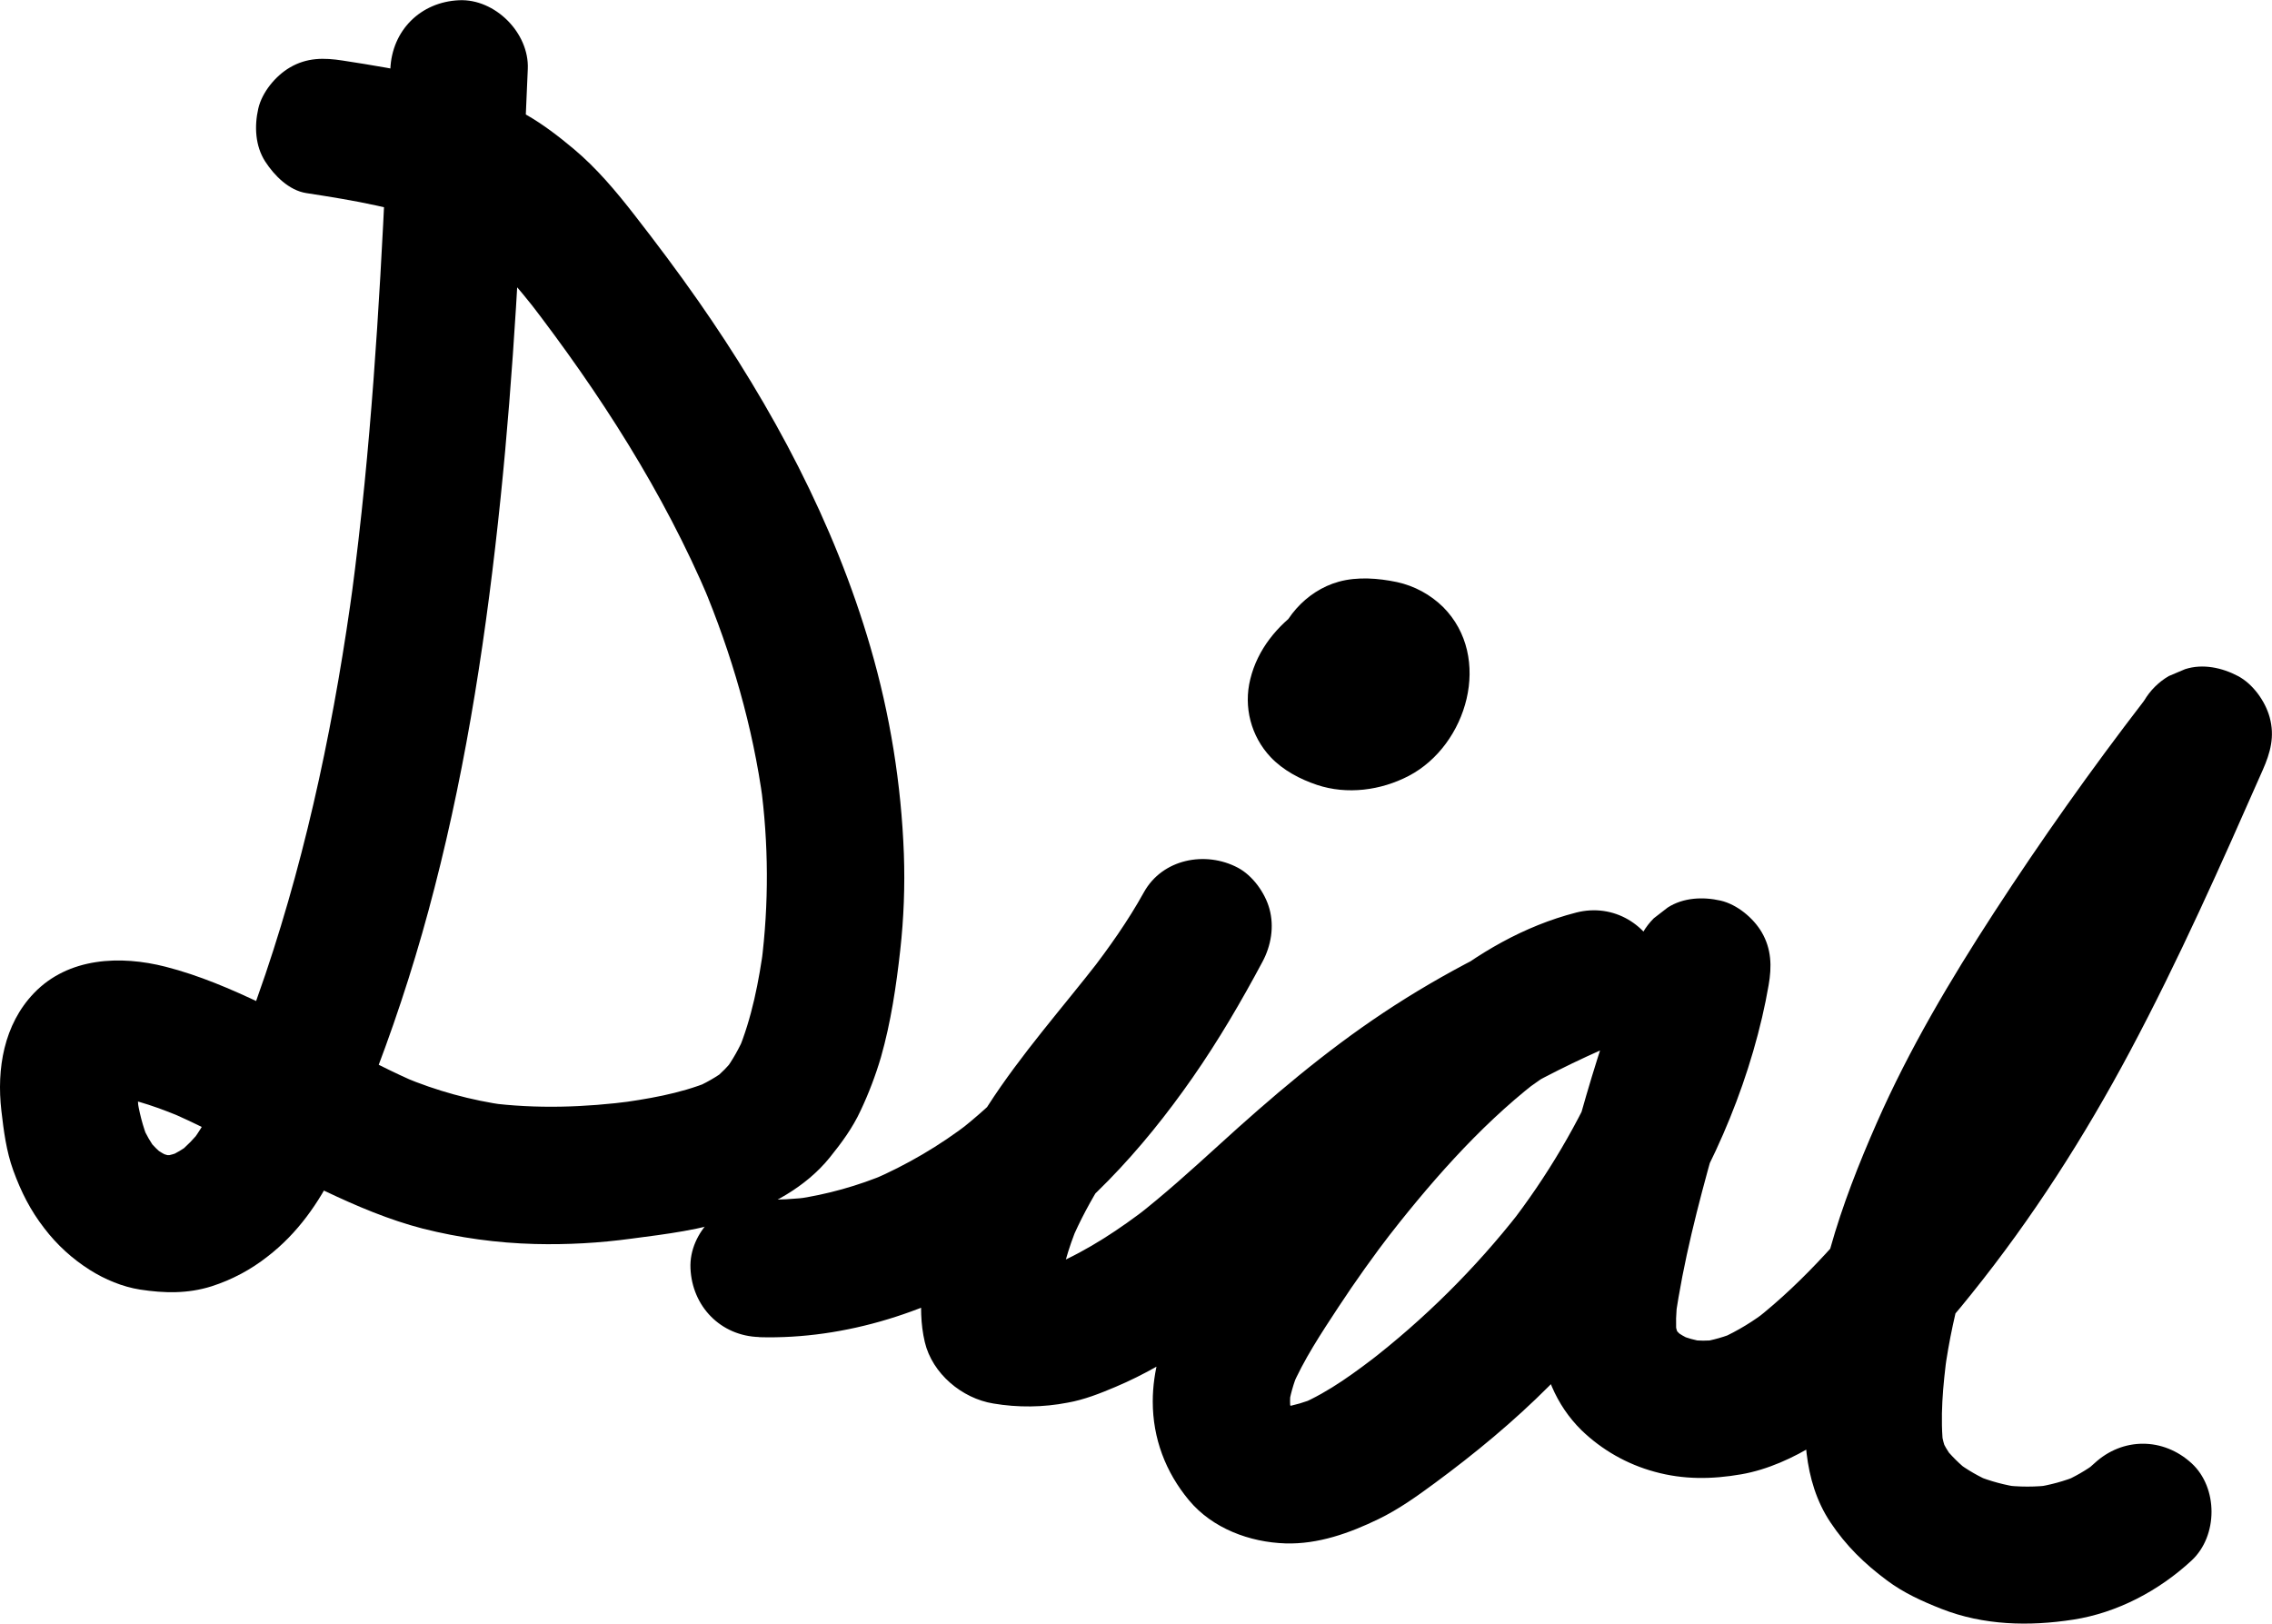
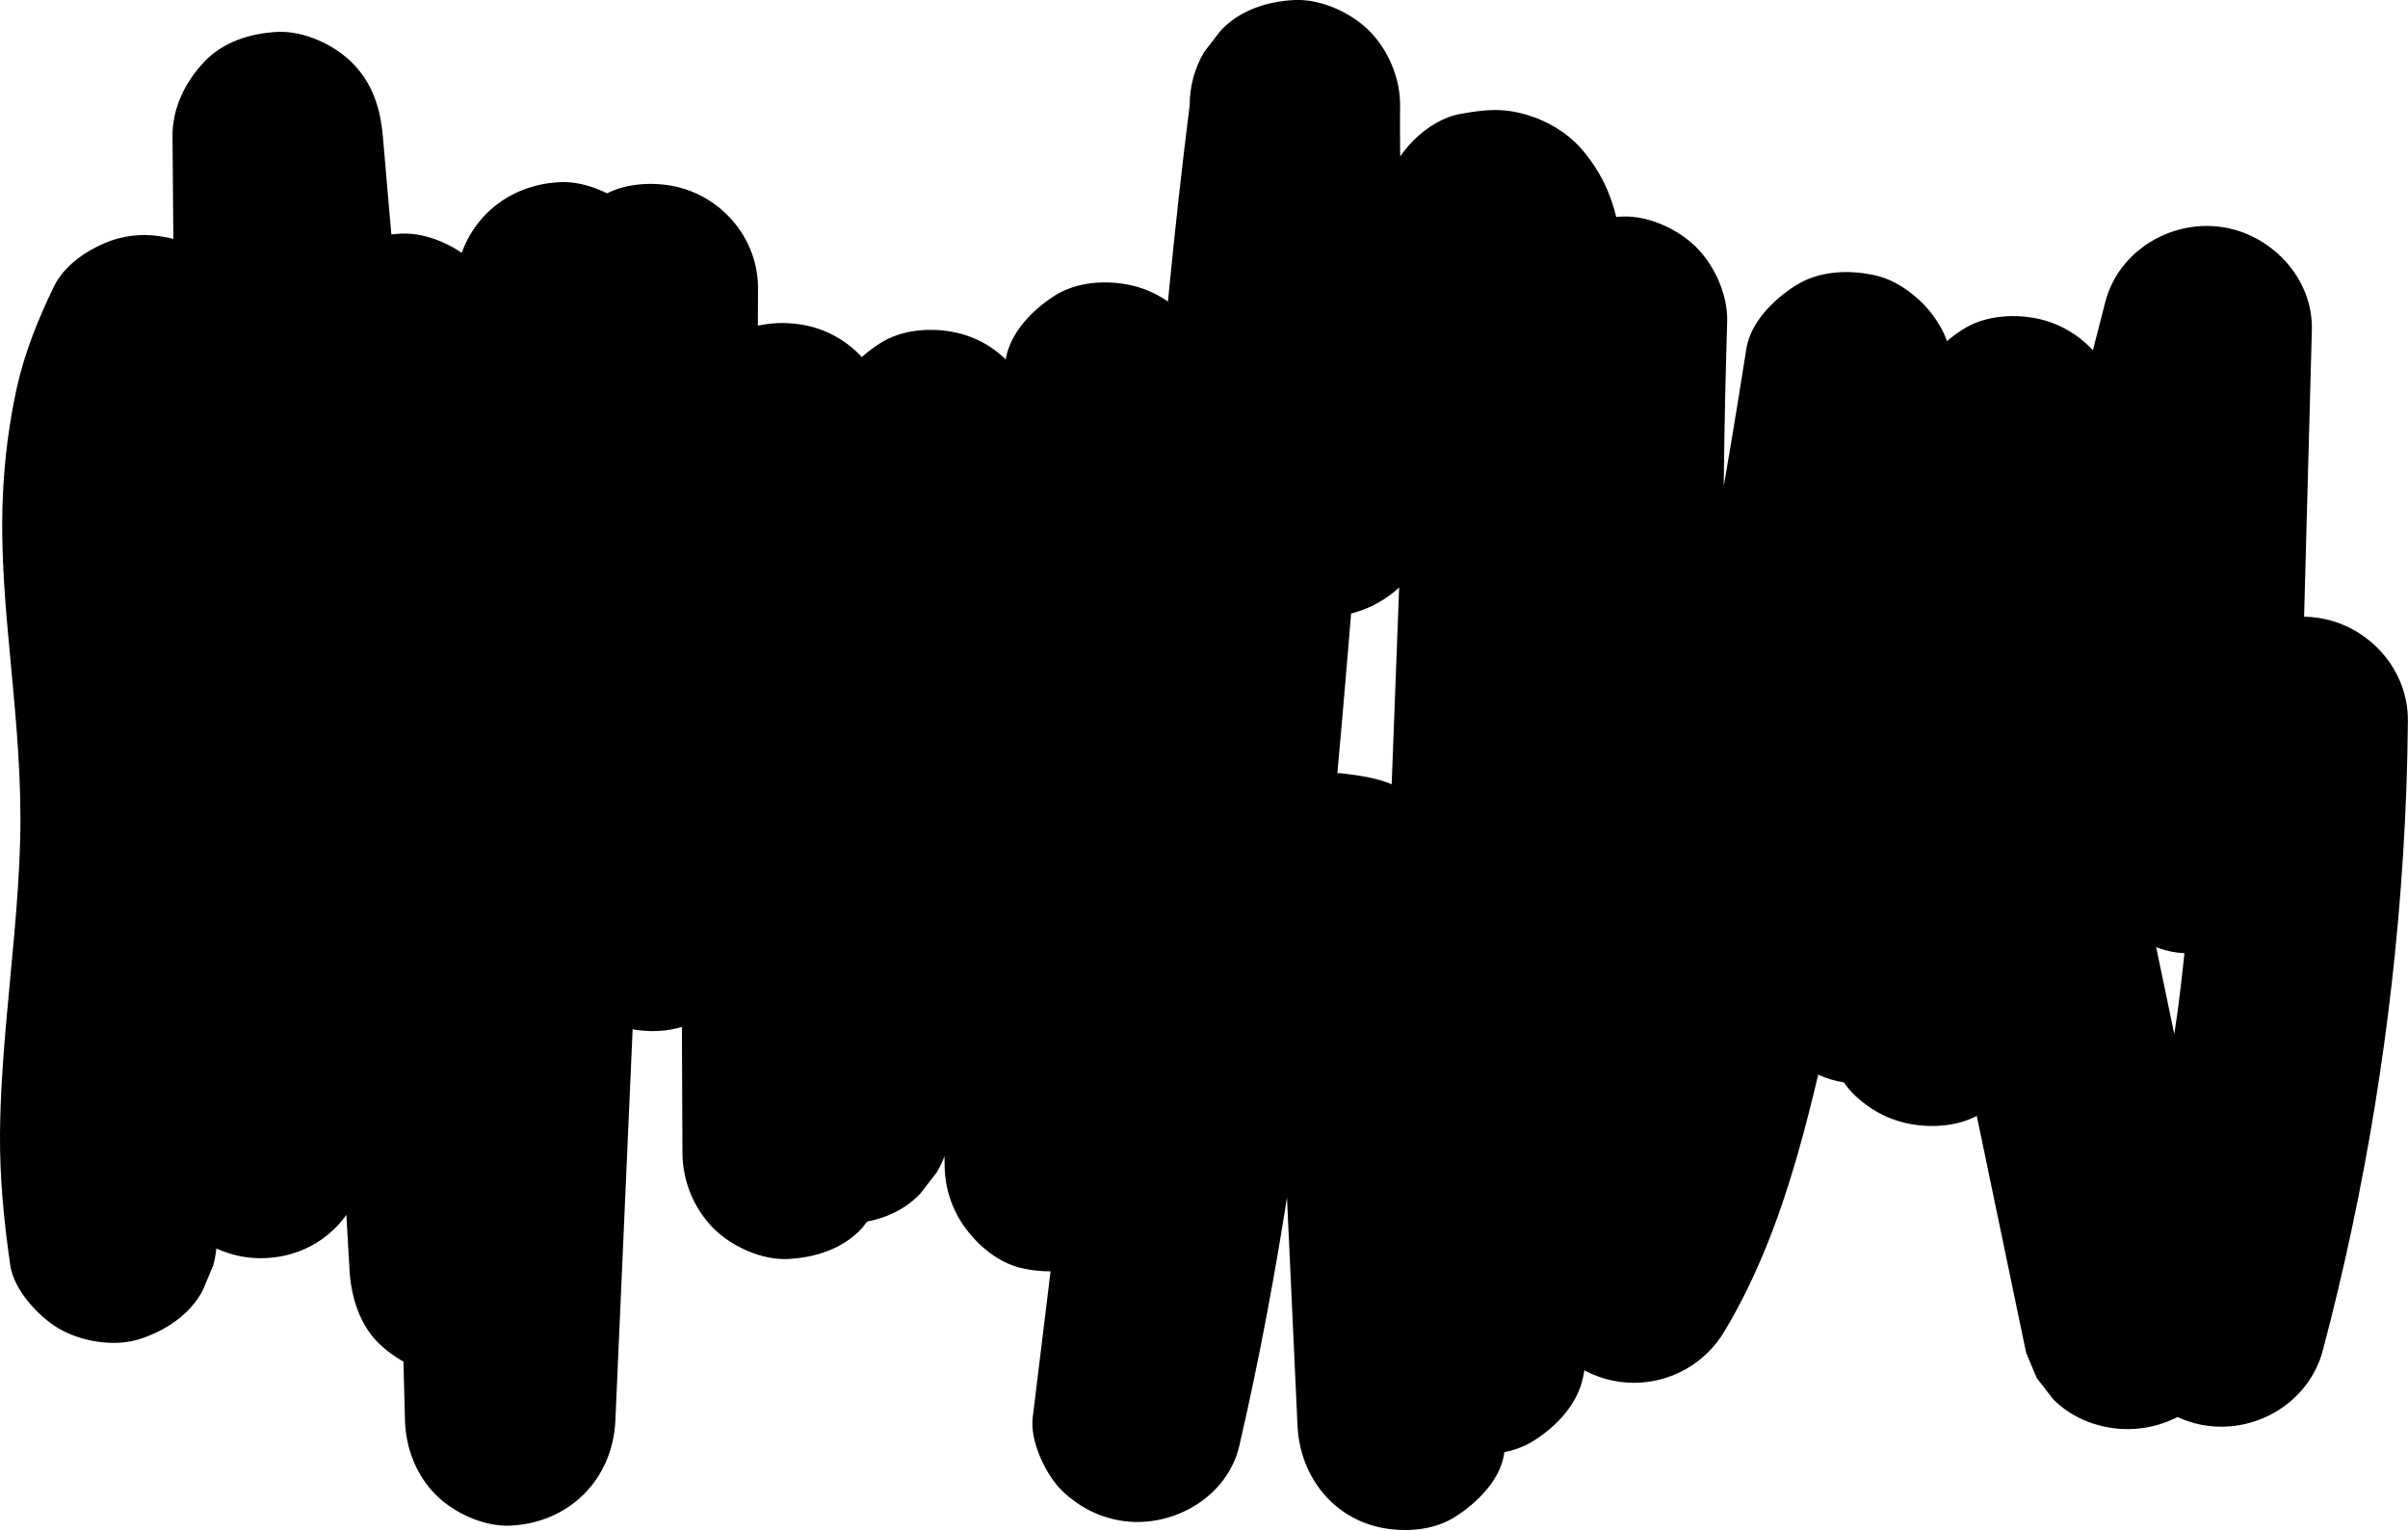
- <svg xmlns="http://www.w3.org/2000/svg" viewBox="0 0 1388.62 992.33">
+ <svg xmlns="http://www.w3.org/2000/svg" viewBox="0 0 1236 785.14">
  <g id="Layer_2" data-name="Layer 2">
    <g id="Layer_1-2" data-name="Layer 1">
-       <path d="M238.55,42c-3.62,84.51-7.38,169.08-15.72,253.28q-3.5,35.36-8.18,70.59l1.5-11.17c-11,81.57-27.55,162.61-53.9,240.69q-11.14,33-24.65,65.18l4.23-10c-7,16.59-14.16,33.3-25,47.8l6.57-8.5a89.25,89.25,0,0,1-14.85,15.23l8.5-6.57a73.62,73.62,0,0,1-14.94,8.9l10-4.23a60.79,60.79,0,0,1-13.49,3.86l11.17-1.5a52.84,52.84,0,0,1-12.33.19l11.17,1.5a54.47,54.47,0,0,1-12.83-3.38l10,4.23A63,63,0,0,1,93,700.66l8.5,6.57a70.74,70.74,0,0,1-11.71-11.61l6.57,8.5A80.38,80.38,0,0,1,86.44,687l4.23,10a112.22,112.22,0,0,1-7-26.79l1.5,11.17c-1.09-8.49-1.72-17.09-.76-25.62L82.9,667a46.22,46.22,0,0,1,3-11.35l-4.23,10a33.42,33.42,0,0,1,3.65-6.12L78.7,668A31.16,31.16,0,0,1,82.84,664l-8.5,6.57a32,32,0,0,1,4.92-2.91l-10,4.23a35.68,35.68,0,0,1,8.26-2.27l-11.17,1.5a55.91,55.91,0,0,1,13.41.2l-11.17-1.5c15,2.21,29.71,7.71,43.69,13.53l-10-4.23c33.27,14.07,63.89,33.45,96.47,48.93,19.18,9.11,39,17.52,59.6,22.86a313.93,313.93,0,0,0,68.57,9.42A368.09,368.09,0,0,0,386,757.05c21.12-2.76,42.78-5.37,63-12.39,21.73-7.55,43.41-18.94,58.11-37.16,7.32-9.06,14-18.14,18.89-28.72a226.08,226.08,0,0,0,12.44-32.68c6.06-21.3,9.33-43.41,11.78-65.37A402.1,402.1,0,0,0,552.44,522,520.92,520.92,0,0,0,532,395.55c-22.08-76-60.07-147-105.24-211.65-12.52-17.93-25.66-35.41-39.09-52.66-11.19-14.37-23-28.45-37-40.19-9.19-7.71-18.85-15.13-29.3-21.08s-21.57-10.6-32.73-14.86c-16.88-6.44-34.57-10.48-52.31-13.69-8.91-1.61-17.86-3-26.81-4.4-11.56-1.79-21.87-1.9-32.36,4.23-8.71,5.1-17,15.09-19.3,25.1-2.45,10.75-1.92,22.82,4.23,32.36,5.53,8.58,14.55,17.67,25.1,19.3,28.94,4.48,58.16,9.21,85.33,20.59l-10-4.23a153.17,153.17,0,0,1,32,18.38l-8.5-6.57c16.75,13,30.42,29.14,43.33,45.81l-6.57-8.5c43.67,56.63,82.74,117.3,110.69,183.31l-4.23-10c17.94,42.71,30.9,87.37,37.12,133.32l-1.5-11.17a422.2,422.2,0,0,1,.48,110l1.5-11.17c-3,22-7.29,44.4-15.86,65l4.23-10a108,108,0,0,1-12.48,22l6.57-8.5a81.18,81.18,0,0,1-13.31,13.61l8.5-6.57a94.32,94.32,0,0,1-20.89,12l10-4.23c-18.36,7.49-38.21,10.7-57.76,13.37l11.17-1.5c-29.39,3.88-59.14,4.9-88.59,1.08l11.17,1.5a252.18,252.18,0,0,1-63.11-17.33l10,4.23c-33.27-14.09-63.9-33.48-96.5-49-18.88-9-38.43-17.36-58.73-22.56-27.61-7.08-59.5-5.78-80.51,16.13C2.34,626.2-2.12,653.29.84,678.83c1.43,12.35,3,24.78,7.27,36.52,4.78,13.15,10.48,24.43,19,35.41a106.43,106.43,0,0,0,27.79,25.42c9.14,5.79,20,10.33,30.69,12,14.86,2.27,29.15,2.61,43.74-2a109.14,109.14,0,0,0,34.36-18.33c18-13.89,31.28-32.62,41.06-53,9.56-19.94,17.81-40.62,25.69-61.27a1040.49,1040.49,0,0,0,35.14-111c20.13-78,32.1-158,40.36-238.08,8-77.54,12-155.42,15.38-233.27q.64-14.54,1.26-29.09c.94-22-20-43-42-42-23.56,1.06-41,18.45-42,42Z" />
-       <path d="M464,817.28c53.06,1.51,106.34-15.94,150.8-44.34,46.13-29.47,83-69.65,114.11-114.31,15.78-22.64,29.73-46.5,42.72-70.83,5.26-9.85,7.24-21.44,4.23-32.36-2.68-9.74-10.22-20.3-19.3-25.1-19.74-10.43-46.09-5.46-57.46,15.07-9.7,17.51-21.26,33.82-33.48,49.65l6.57-8.5c-23,29.6-48.09,57.77-68.42,89.32a314.45,314.45,0,0,0-27,53.17c-7.47,18.5-11.38,37.71-13.23,57.55-1,11.19-.91,22.7,1.69,33.68,4.56,19.26,22.67,34.42,41.87,37.54a127.31,127.31,0,0,0,45.44-.52c10.21-1.82,19.72-5.6,29.22-9.62,35.17-14.84,65.68-38.35,94.39-63.18s55.78-51.56,85.85-74.86l-8.5,6.57a611,611,0,0,1,134-78.31l-10,4.23q4.07-1.72,8.17-3.38c10.55-4.3,19.12-9.08,25.1-19.3,5.27-9,7.5-22.27,4.23-32.36-7.11-22-28.86-35.2-51.66-29.33-63.88,16.43-113.16,66.34-154.63,115a844.11,844.11,0,0,0-62.16,82.44c-20,30.32-42,63.71-42,101.39,0,22.55,7.82,43.16,22.14,60.37s37.13,25.67,58.93,26.36c20,.63,39.34-6.32,57-14.9,12.22-5.93,23.3-13.84,34.2-21.87,24.68-18.19,48.33-37.73,70-59.45a561.76,561.76,0,0,0,58.48-69.62c33.25-46.42,58.65-99.93,71.66-155.62q2.29-9.81,4-19.74c2-11.36,1.78-22.09-4.23-32.36-5.1-8.71-15.09-17-25.1-19.3-10.75-2.45-22.82-1.92-32.36,4.23l-8.5,6.57a42,42,0,0,0-10.8,18.53,1093.19,1093.19,0,0,0-53.12,182.18c-3.55,17.85-7.85,36.48-6,54.74,2.2,21.82,9.88,41.8,25.74,57.44a103.28,103.28,0,0,0,44.65,25.37c17.7,4.9,35.09,4.68,53,1.57,16.06-2.79,32-10.06,45.73-18.65,14.19-8.86,27.32-19.74,39.51-31.17A587.07,587.07,0,0,0,1205,790.77c37.17-46.19,69-96,96.85-148.24,29.82-55.92,55.53-113.89,81.09-171.85,4.72-10.69,7.47-20.62,4.23-32.36-2.68-9.74-10.22-20.3-19.3-25.1-9.75-5.15-21.56-7.73-32.36-4.23l-10,4.23a42.21,42.21,0,0,0-15.07,15.07q-48.46,62.93-91.79,129.59c-26.7,41.11-51.83,83.47-71.59,128.4-11,25-21,50.36-28.38,76.66a437.05,437.05,0,0,0-14.31,80.27c-2.55,29.57-2.77,61.5,14.34,87.2,9.62,14.45,20.79,25.25,34.56,35.53,10.21,7.62,21.44,12.71,33.28,17.38,25.72,10.13,53.61,10.78,80.57,6.6s52.4-17.67,72.37-36.16c16.16-15,16.28-44.46,0-59.4-17.3-15.88-42.16-16-59.4,0-2.31,2.14-4.71,4.17-7.2,6.1l8.5-6.57a101.92,101.92,0,0,1-20.83,12l10-4.23a112.22,112.22,0,0,1-27.14,7.43l11.17-1.5a118.45,118.45,0,0,1-30.95,0l11.17,1.5a114.19,114.19,0,0,1-27.2-7.33l10,4.23a103.62,103.62,0,0,1-22-12.64l8.5,6.57a95.7,95.7,0,0,1-16.59-16.43l6.57,8.5a69,69,0,0,1-8.37-14.17l4.23,10a60.51,60.51,0,0,1-3.55-13.44l1.5,11.17c-2.36-19-.34-39,2.12-58l-1.5,11.17c5.21-38.7,16.66-76.15,31.77-112.09l-4.23,10c31.45-74.18,76.91-142.3,123.55-207.66q21.12-29.6,43.32-58.41l-72.53-42.4c-36,81.56-72.31,163.5-119.94,239.08-13.43,21.3-27.76,42-43.14,62l6.57-8.5c-24,31-50.5,61.86-81.43,86.13l8.5-6.57a141.22,141.22,0,0,1-29.28,17.82l10-4.23a91.52,91.52,0,0,1-22.52,6.46l11.17-1.5a75.05,75.05,0,0,1-18.79-.07l11.17,1.5a73.84,73.84,0,0,1-18-5l10,4.23a64.64,64.64,0,0,1-12.43-7.24l8.5,6.57a54.71,54.71,0,0,1-9.13-9l6.57,8.5a49.38,49.38,0,0,1-5.85-10l4.23,10a54.55,54.55,0,0,1-3.33-12.93l1.5,11.17a91.62,91.62,0,0,1,.57-21.65l-1.5,11.17c4.95-34.78,13.92-69.43,23.39-103.21q14.36-51.24,33.68-100.89l-81-22.33A384.93,384.93,0,0,1,975.85,661l4.23-10a445.52,445.52,0,0,1-58,98.39l6.57-8.5A523.64,523.64,0,0,1,835.84,833l8.5-6.57c-15.64,12.05-31.7,24.16-49.94,32l10-4.23a89.68,89.68,0,0,1-20.62,6l11.17-1.5a56.23,56.23,0,0,1-14.38.13l11.17,1.5a45.21,45.21,0,0,1-9.5-2.56l10,4.23a43.06,43.06,0,0,1-8.78-5.13l8.5,6.57a43.19,43.19,0,0,1-6-6l6.57,8.5a47,47,0,0,1-5.73-9.65l4.23,10a56.43,56.43,0,0,1-3.66-13.8l1.5,11.17a64.57,64.57,0,0,1,0-14.4l-1.5,11.17a89,89,0,0,1,6.12-21.85l-4.23,10c7.51-17.53,18.3-33.76,28.74-49.65s21.67-31.63,33.37-46.83l-6.57,8.5c27.74-35.86,58.33-71.41,94.23-99.38l-8.5,6.57A204,204,0,0,1,974,641.82l-10,4.23a157.51,157.51,0,0,1,21.67-7.32l-22.33-81c-41.15,16.76-80.69,36.54-117.71,61.18-36.12,24-69,52.07-101,81.25-16.5,15-33.06,30-50.69,43.72l8.5-6.57c-18,13.88-37.13,26.63-58,35.7l10-4.23a114.23,114.23,0,0,1-27.75,8.06l11.17-1.5a77,77,0,0,1-17.79.21l11.17,1.5a44,44,0,0,1-7.86-1.66l10,4.23a16.25,16.25,0,0,1-3.75-2.17l8.5,6.57-1-1.05,6.57,8.5a9.37,9.37,0,0,1-1.5-2.79l4.23,10a15.62,15.62,0,0,1-.7-3.15l1.5,11.17a117.46,117.46,0,0,1,.85-25.14l-1.5,11.17A176.42,176.42,0,0,1,658.74,749l-4.23,10c11-26,26.78-49.48,44-71.77l-6.57,8.5c27.37-35.31,58-68.71,79.73-108l-72.53-42.4c-16.78,31.42-35.2,62-57,90.25l6.57-8.5c-18.82,24.26-40,46.65-64.36,65.46l8.5-6.57a279.83,279.83,0,0,1-60.11,35.32l10-4.23a231.11,231.11,0,0,1-57,15.91l11.17-1.5a205.52,205.52,0,0,1-32.9,1.73c-22-.63-43,19.77-42,42,1,23.29,18.45,41.33,42,42Z" />
-       <path d="M839.45,359.62c-14.66-1.1-31.49,3.75-43.55,12.1-15.16,10.49-27.29,25.14-31.74,43.38a51.35,51.35,0,0,0,12.4,47.62c7.62,8.06,17.95,13.51,28.35,17,18.41,6.14,39.07,3.38,56.05-5.47C896.87,455.51,912.46,401.57,882,371a57.9,57.9,0,0,0-28.17-15.23c-11.41-2.39-24.18-3.4-35.58-.24-20.13,5.57-36,23.68-39.38,44.21C777,411,775.5,422,779.16,433.2c7.74,23.65,29.85,37.06,54.46,31.8,17.42-3.72,30.13-20,34.31-36.55,3.57-14.17,1.37-30.83-6.67-43.16-6-9.13-14.41-16.36-25.1-19.3-10.05-2.77-23.44-1.52-32.36,4.23s-16.86,14.39-19.3,25.1-2,22.87,4.23,32.36a13.14,13.14,0,0,1,1.42,2.45l-4.23-10a20.4,20.4,0,0,1,1.12,4.09L785.53,413a21.18,21.18,0,0,1-.1,4.25l1.5-11.17a14.12,14.12,0,0,1-.75,2.73l4.23-10a13.14,13.14,0,0,1-1.3,2.52l6.57-8.5-.84,1.06,8.5-6.57-1.1.73,10-4.23-1,.17h22.33l-.87-.2,10,4.23-.76-.52,8.5,6.57-.64-.78,6.57,8.5-.52-1,4.23,10a10.11,10.11,0,0,1-.68-2.28l1.5,11.17a32.4,32.4,0,0,1,.25-7.51l-1.5,11.17a35.17,35.17,0,0,1,2.19-8.74l-4.23,10a23.42,23.42,0,0,1,1.81-3.14l-6.57,8.5a17.28,17.28,0,0,1,2.5-2.51l-8.5,6.57A11.33,11.33,0,0,1,849,432.9l-10,4.23a12.65,12.65,0,0,1,3.28-.93l-11.17,1.5a44.7,44.7,0,0,1,10,.35L830,436.55a36.6,36.6,0,0,1,6.07,1.45l-10-4.23a21.37,21.37,0,0,1,4,2.2l-8.5-6.57a12.06,12.06,0,0,1,2.07,2.07L817,423a19,19,0,0,1,2,3.64l-4.23-10a25.49,25.49,0,0,1,.95,4.12l-1.5-11.17a30.25,30.25,0,0,1-.1,5.7l1.5-11.17a35.64,35.64,0,0,1-1.89,7L818,401a36.51,36.51,0,0,1-4.4,7.51l6.57-8.5a38,38,0,0,1-5.15,5.12l8.5-6.57a35.63,35.63,0,0,1-6.22,3.73l10-4.23a35.65,35.65,0,0,1-7.32,2.1l11.17-1.5a36.53,36.53,0,0,1-9.13,0l11.17,1.5a37.74,37.74,0,0,1-7.34-2l10,4.23a33.92,33.92,0,0,1-6.44-3.74l8.5,6.57a12.88,12.88,0,0,1-2-1.89l6.57,8.5a7.82,7.82,0,0,1-1.34-2.31l4.23,10-.35-1.45,1.5,11.17a9.9,9.9,0,0,1,.09-3l-1.5,11.17a31,31,0,0,1,1.28-4.26l-4.23,10a36.55,36.55,0,0,1,4.16-7.23l-6.57,8.5a40.07,40.07,0,0,1,5.88-5.94l-8.5,6.57a40,40,0,0,1,8.44-4.92l-10,4.23a39,39,0,0,1,8.07-2.16l-11.17,1.5a37.2,37.2,0,0,1,7-.13c10.25.77,22.63-5.23,29.7-12.3,7.28-7.28,12.77-19.24,12.3-29.7-.49-10.86-4.05-22.13-12.3-29.7-8.56-7.85-18.08-11.43-29.7-12.3Z" />
+       <path d="M109.45,620.66q-.32-2.14-.6-4.29l1.93,14.36c-7-54.7,1.38-109.47,5.62-164a566.72,566.72,0,0,0,1.15-78.82c-1.52-24.76-4.41-49.4-6.37-74.12-2.2-27.71-3.25-55.63.45-83.25l-1.93,14.36a194.54,194.54,0,0,1,12.72-47.55L117,210.21q1.91-4.45,4-8.79l-98.7-12.9L69,514.17l13.24,92.25c1.71,11.92,14.53,26.84,24.82,32.27,10.91,5.76,22.15,8.06,34.43,6.41,27.08-3.64,45.68-25.91,46.82-53q8.61-203.62,8.78-407.48,0-57.11-.59-114.22h-108c7.72,90.29,15.7,180.77,31.95,270q6.64,36.46,15.45,72.47C142.39,439,169.5,455,195.2,451.52c11.33-1.52,23-6.18,31-14.85,10.12-11,14.62-23.23,15.82-38.18l18-224.6H152l21.37,372.53,6.05,105.47c.79,13.7,5.32,28.55,15.82,38.18,8.92,8.19,19,13.23,31,14.85,11.51,1.55,24.38.08,34.43-6.41,11.48-7.4,21.79-18.52,24.82-32.27,20.21-91.88,23.12-186.15,25.19-279.83h-108Q203.1,519.6,206,652.76q.83,38,1.87,76.09c.38,14.08,5.76,28.13,15.82,38.18,9.37,9.37,24.73,16.42,38.18,15.82,30.33-1.36,52.66-23.73,54-54l10-226.71,10-226.71,5.66-127.94h-108l4.12,229.34,1.17,65.2a54.12,54.12,0,0,0,46.82,53c11.51,1.55,24.38.08,34.43-6.41,11-7.06,22.88-18.74,24.82-32.27l32.83-228.86,9.36-65.23L281.05,147.94l-.83,254.26L280,475a54.36,54.36,0,0,0,26.75,46.63c15.83,9.27,38.8,10.61,54.51,0,13.64-9.22,22.5-18.28,32.1-31.41,6.77-9.26,10.9-20,15.11-30.64,5.8-14.56,8.53-30.19,11.69-45.47C428,376,435.42,337.7,442.6,299.4q6.15-32.83,12.18-65.68L348.71,219.36l1.23,290.73.35,81.94a55.8,55.8,0,0,0,15.82,38.18c9.37,9.37,24.73,16.42,38.18,15.82,14-.63,28.45-5.21,38.18-15.82l8.44-10.93A53.75,53.75,0,0,0,458.28,592L493.63,318.8,503.69,241h-108q-.1,129.87-9.37,259.51-2.65,36.85-6,73.64c-1.2,13,6.89,29.25,15.82,38.18,9.37,9.37,24.73,16.42,38.18,15.82,14-.63,28.45-5.21,38.18-15.82l8.44-10.93a53.75,53.75,0,0,0,7.37-27.25q10.26-108.69,24.78-216.91l-1.93,14.36q9.06-67.35,19.76-134.46L424.82,222.83l9.72,233.72,2.74,66c1.12,27,19.69,49.39,46.82,53,11.51,1.55,24.38.08,34.43-6.41,12.41-8,19.66-18.45,24.82-32.27,30.24-81,48.64-165.79,64.14-250.71,4.46-24.41,8.68-48.86,12.91-73.31L514.34,198.51,500.11,354.86c-4.71,51.73-10.05,103.46-13.23,155.31-1.81,29.46-2.73,59-2,88.5a54.6,54.6,0,0,0,11.59,32.72c6.89,8.92,16.74,16.78,28.05,19.35a64.34,64.34,0,0,0,28.71,0c13.9-3.17,24.48-13.63,32.27-24.82a590.94,590.94,0,0,0,89.4-201.25L568.78,410.32,538.6,657.62l-8.53,69.87c-1.49,12.24,7,30.1,15.82,38.18s19,13.23,31,14.85c25.45,3.42,53.15-12.37,59.25-38.68,20.89-90.15,33.61-182,43.37-274,9.35-88.16,15.6-176.6,23.47-264.9,4.43-49.72,9.39-99.39,15.66-148.91h-108c-.61,74.66,6,149.09,18.24,222.72,3,18,21,33.12,37.72,37.72,18.89,5.2,38.55-.49,52.54-13.89a333.7,333.7,0,0,0,61.63-80.39c16.16-29.65,28.6-62,35.05-95.23l-37.72,37.72,1.24-.22L765,164.39a8.55,8.55,0,0,1,2.3,0l-14.36-1.93a8,8,0,0,1,2.08.62l-12.9-5.44A9.08,9.08,0,0,1,744,158.8L733,150.36a18,18,0,0,1,2.38,2.52L727,141.95a27.32,27.32,0,0,1,2.43,4.52L724,133.57a41.57,41.57,0,0,1,2.09,8.15l-1.93-14.36c.82,6.71.11,13.58-.15,20.31l-.94,24.67-1.87,49.34-3.75,98.67-7.5,197.35-4.26,112.13c-.49,12.93,6.24,29.4,15.82,38.18,8.92,8.19,19,13.23,31,14.85,11.51,1.55,24.38.08,34.43-6.41,11.23-7.24,22.31-18.61,24.82-32.27l41-223.7L746.71,406.12q-5.2,64.93-13.85,129.52l1.93-14.36Q724.18,600.07,708.45,678l104.14,28.71,42-268.45,11.79-75.43L760.27,348.51,775.1,596.34c.64,10.75,1.13,21.52,2.47,32.21,1.17,9.38,2.17,19,4.52,28.15s6.29,17.58,10,26.1a54,54,0,0,0,93.25,0c32.7-54.71,45.15-119,59-180.37q21.1-93.61,38.19-188.06,9.62-53.18,18-106.59L896.37,179.07c-7.17,48.84-12.62,97.88-15.26,147.18-2.46,45.92-4.57,92.61,2.36,138.22a132.87,132.87,0,0,0,7.43,28.89c3.37,8.55,6.81,17.35,11.53,25.29s10.64,15.22,16.59,22.22c10.89,12.82,29.56,17,45.36,14.85,16.58-2.23,30.86-11.09,39.45-25.78a634.57,634.57,0,0,0,53.46-118.56c14-41.82,22.35-84.85,27.46-128.61a564.15,564.15,0,0,0,3.76-67c-.08-26.95-20.49-49.5-46.82-53-11.51-1.55-24.38-.08-34.43,6.41-11.39,7.34-22,18.55-24.82,32.27-17.27,83.74-30.25,168.39-39.39,253.4q-3.72,34.62-6.48,69.33c-1,12.59,6.63,29.75,15.82,38.18,8.92,8.19,19,13.23,31,14.85,11.51,1.55,24.38.08,34.43-6.41,11.42-7.36,21.91-18.54,24.82-32.27q27-127.66,62.09-253.42H1000.58a515.51,515.51,0,0,1,15.54,73.42l-1.93-14.36a519,519,0,0,1,4.43,59.9,54.11,54.11,0,0,0,46.82,53c25.9,3.48,52.53-12.48,59.25-38.68l60.14-234.61-106.07-14.36-7.2,265.64c-.76,27.89,25.38,55.76,54,54,16.51-1,32.19-4.61,46.49-13.28,14.89-9,24.69-20.09,34.94-33.8,12.69-17,20.5-37.68,27.08-57.66L1128,370a1253.64,1253.64,0,0,1-11.11,155.63l1.93-14.36a1253.64,1253.64,0,0,1-30.6,153l106.07,14.36a346.75,346.75,0,0,0-9.51-87.43c-2-8.46-7.79-17.73-13.89-23.83-8.45-8.45-19.31-13.28-31-14.85-20.7-2.78-43.44,6.8-53.81,25.78l-40.58,74.29,98.7,12.9-32.38-155.09-16.31-78.09c-2.39-11.43-4.52-22.95-7.29-34.29-3.11-12.75-7.83-24.63-13.09-36.66a110.38,110.38,0,0,0-23-33.76,93.35,93.35,0,0,0-20-15.33c-7.59-4.23-16.49-8.15-25.21-9.65a54,54,0,0,0-52.54,13.89c-18.4,23.76-34.46,48.16-47.89,75.08s-24.69,54.53-36.22,82.12L976.36,488C971,424.66,959.07,361.95,938.8,301.63c-4.28-12.75-12.49-25.76-24.82-32.27s-27.88-10.15-41.61-5.44a156.74,156.74,0,0,0-55.56,32.69C803.76,308.3,792.66,323,783.9,338.14c-18.12,31.3-26.54,66.63-33.75,101.68l106.07,14.36,23.55-224.58,6.76-64.48h-108q-3.95,128.19-.1,256.46,1.1,36.39,2.84,72.75c1,21.84,12.74,40.72,33.19,49.35a51.56,51.56,0,0,0,28,3.69c10.78-1.45,23.86-6,31-14.85l12.72-15.69L794,478.63a469.49,469.49,0,0,1-4,68.49l1.93-14.36a470.39,470.39,0,0,1-13,63L885,610.11c-3.29-24.84-7.38-49.08-15.15-73a408,408,0,0,0-29.23-68.07c-9-16.57-28.07-26.75-46.63-26.75-18.14,0-38.17,10.08-46.63,26.75-39.52,77.86-67.25,161.58-79.43,248.11L774,731.54l-6-130.12-3-65.06c-1.12-24.05-1.32-48.26-5-72.09a65.14,65.14,0,0,0-2.59-11.17c-2.47-7.22-5.31-14.91-9.52-21.37-6.58-10.11-14.59-18.76-25-25-11.68-7.06-21.73-8.4-34.89-10a54,54,0,0,0-46.63,26.75L594.55,490.8l84.81-10.93a30.42,30.42,0,0,1-3.17-3.43l8.44,10.93a32.41,32.41,0,0,1-3-5.37l5.44,12.9a46.72,46.72,0,0,1-2.38-9.22L686.65,500c-2.39-18.17-1.12-37.21-1.34-55.5L684.55,383,683.05,261a54.09,54.09,0,0,0-46.82-53c-11.51-1.55-24.38-.08-34.43,6.41C590.57,221.65,579.47,233,577,246.69l-39.45,216L643.6,477l-.11-45.57c-.06-26.95-20.5-49.5-46.82-53-11.51-1.55-24.38-.08-34.43,6.41-12.41,8-19.66,18.45-24.82,32.27a1097.71,1097.71,0,0,0-39.81,131.32c-3.29,13.95-1.89,29.07,5.44,41.61,6.55,11.2,19.4,21.88,32.27,24.82,13.82,3.15,29.34,2.47,41.61-5.44,11.58-7.47,21.56-18.49,24.82-32.27a1097.71,1097.71,0,0,1,39.81-131.32L535.49,431.47,535.6,477c.06,26.95,20.5,49.5,46.82,53,11.51,1.55,24.38.08,34.43-6.41,11.23-7.24,22.32-18.61,24.82-32.27l39.45-216L575.05,261l1.72,139.85.85,69.37c.38,30.75,1,63.27,25.37,86,12.77,11.91,28.09,17.17,45.36,14.85,17.52-2.35,29.5-11.46,39.45-25.78L734.57,478l-46.63,26.75,1.32.16L674.9,503a23.51,23.51,0,0,1,3.64,1l-12.9-5.44a21.39,21.39,0,0,1,4.15,2.48l-10.93-8.44a26.88,26.88,0,0,1,3.4,3.57l-8.44-10.93a36.86,36.86,0,0,1,3.84,6.91l-5.44-12.9A65,65,0,0,1,656,494.41l-1.93-14.36c2.36,20,2.16,40.64,3.1,60.8l2.92,62.81L666,731.54c1.26,27,19.59,49.38,46.82,53,11.51,1.55,24.38.08,34.43-6.41,10.94-7.05,22.91-18.75,24.82-32.27a753.85,753.85,0,0,1,51.38-186.54L818,572.26q10.45-24.72,22.6-48.66H747.37q7.79,14.35,14.18,29.38l-5.44-12.9a331.94,331.94,0,0,1,22.56,82.38l-1.93-14.36.27,2a40.67,40.67,0,0,0,4.65,20.81,40.48,40.48,0,0,0,11.17,17.38c8.92,8.19,19,13.23,31,14.85,26.32,3.54,52-12.59,59.25-38.68A516.29,516.29,0,0,0,902,478.63a54.3,54.3,0,0,0-33.19-49.35,51.56,51.56,0,0,0-28-3.69c-10.78,1.45-23.86,6-31,14.85l-12.72,15.69,92.18,38.18q-6.08-128.11-4.36-256.42.5-36.4,1.63-72.79c.42-13.58-6.32-28.69-15.82-38.18S846,110.51,832.53,111.11c-14,.63-28.45,5.21-38.18,15.82l-8.44,10.93a53.75,53.75,0,0,0-7.37,27.25L755,389.69l-6.76,64.48c-1.3,12.38,6.85,30,15.82,38.18s19,13.23,31,14.85c11.51,1.55,24.38.08,34.43-6.41,11.38-7.34,22-18.55,24.82-32.27,4.9-23.81,9.94-47.68,19.21-70.24l-5.44,12.9A153.26,153.26,0,0,1,887.69,377l-8.44,10.93a119.65,119.65,0,0,1,19.12-19.32l-10.93,8.44A96.48,96.48,0,0,1,907.64,365l-12.9,5.44c2.09-.87,4.2-1.66,6.34-2.4l-66.43-37.72a736.6,736.6,0,0,1,31.69,135.74l-1.93-14.36q2.4,18.1,3.93,36.3c1.17,13.9,5.06,28.31,15.82,38.18,8.92,8.19,19,13.23,31,14.85,11.51,1.55,24.38.08,34.43-6.41l10.93-8.44a54,54,0,0,0,13.89-23.83q3.07-7.35,6.16-14.7l-5.44,12.9c17.26-40.88,35.77-81.64,62.84-117.1l-8.44,10.93,1.22-1.57-52.54,13.89a42.2,42.2,0,0,1,9.31,2.71L974.62,404a44,44,0,0,1,8,4.82l-10.93-8.44a54.36,54.36,0,0,1,8.58,8.75l-8.44-10.93a85.47,85.47,0,0,1,10,17.66l-5.44-12.9c5.87,14.07,8.85,28.9,12,43.76l12.4,59.4,25,119.89L1040,694.18l5.44,12.9,8.44,10.93c8.45,8.45,19.31,13.28,31,14.85,20.7,2.78,43.44-6.8,53.81-25.78l40.58-74.29-98.7-12.9q3.23,13.72,5.17,27.68l-1.93-14.36a293.25,293.25,0,0,1,2.41,45.39c-.66,26.89,21.06,49.57,46.82,53,26.08,3.5,52.3-12.53,59.25-38.68a1318.88,1318.88,0,0,0,41.14-253.65q2.23-34.63,2.51-69.34c.24-26.92-20.74-49.53-46.82-53-27.22-3.66-50.74,12.87-59.25,38.68-2.08,6.32-4.36,12.57-7,18.7l5.44-12.9a122.9,122.9,0,0,1-15.14,26.64l8.44-10.93a67.34,67.34,0,0,1-11.11,11.12l10.93-8.44a50.09,50.09,0,0,1-9.5,5.55l12.9-5.44a45.35,45.35,0,0,1-9.39,2.66l14.36-1.93c-1.45.2-2.88.33-4.35.42l54,54,7.2-265.64c.73-26.88-21.11-49.58-46.82-53-25.9-3.48-52.53,12.48-59.25,38.68l-60.14,234.61L1126.62,404a566.51,566.51,0,0,0-21.9-147.67c-6.36-22-28.34-40.71-52.07-39.64s-45.48,16-52.07,39.64Q965.52,382,938.49,509.78l106.07,14.36q5.37-67.21,14.29-134.07l-1.93,14.36q11.78-87.64,29.65-174.3L980.5,215.76a571.27,571.27,0,0,1-4.87,76l1.93-14.36A574.06,574.06,0,0,1,938.3,422.05l5.44-12.9a571.51,571.51,0,0,1-33.17,66.28l84.81-10.93c-1.14-1.34-2.24-2.7-3.32-4.09l8.44,10.93a90.76,90.76,0,0,1-10.26-18l5.44,12.9A133.57,133.57,0,0,1,987.35,434l1.93,14.36c-2.29-17.44-2.3-35-2.22-52.6q.16-30.9,1.64-61.78,3-61.74,11.26-123.05L998,225.27q1.19-8.75,2.47-17.48a40.9,40.9,0,0,0,1-21.53,40.19,40.19,0,0,0-6.41-20.08c-6.55-11.2-19.4-21.88-32.27-24.82-13.82-3.15-29.34-2.47-41.61,5.44-11,7.12-22.69,18.7-24.82,32.27Q869.28,352.24,828.82,523c-6.94,29.23-14.4,58.43-26,86.22l5.44-12.9a262.62,262.62,0,0,1-16.16,32h93.25l-.8-1.84,5.44,12.9a105.11,105.11,0,0,1-6.36-25.16l1.93,14.36c-2.88-22.89-3.31-46.2-4.69-69.22l-4.16-69.53-8.46-141.3c-.82-13.72-5.3-28.53-15.82-38.18-8.92-8.19-19-13.23-31-14.85-11.51-1.55-24.38-.08-34.43,6.41-11,7.12-22.69,18.7-24.82,32.27l-42,268.45L708.45,678a40.9,40.9,0,0,0-1,21.53,40.19,40.19,0,0,0,6.41,20.08c6.55,11.2,19.4,21.88,32.27,24.82,13.82,3.15,29.34,2.47,41.61-5.44,11.36-7.32,22.05-18.56,24.82-32.27,15.73-78,27.62-156.7,36.07-235.77q3.46-32.38,6-64.85c1-12.59-6.63-29.75-15.82-38.18-8.92-8.19-19-13.23-31-14.85-11.51-1.55-24.38-.08-34.43,6.41-11.23,7.24-22.31,18.61-24.82,32.27l-41,223.7,106.07,14.36L830.46,188l1.19-31.4c.35-9.2,1.44-18.69.66-27.88-1.71-20-7.22-36.82-20.51-52.25-7.17-8.32-17.59-14.44-28.07-17.54-12.59-3.73-21.67-2.72-34.33-.43-17,3.07-34.44,20.88-37.72,37.72a289.43,289.43,0,0,1-16.92,55.95l5.44-12.9a293.19,293.19,0,0,1-37.7,64.63L671,193a291.58,291.58,0,0,1-28.17,31.21L733,248q-3.07-18.47-5.59-37l1.93,14.36A1214.76,1214.76,0,0,1,718.65,54c.11-13.77-6.1-28.47-15.82-38.18C693.46,6.49,678.1-.57,664.65,0c-14,.63-28.45,5.21-38.18,15.82L618,26.78A53.75,53.75,0,0,0,610.65,54C594.27,183.29,587,313.44,574.07,443c-3.66,36.65-7.8,73.26-12.7,109.76l1.93-14.36c-7.93,58.65-17.93,117-31.29,174.68l106.07,14.36,30.18-247.3,8.53-69.87c1.49-12.24-7-30.1-15.82-38.18s-19-13.23-31-14.85c-25.5-3.43-53.08,12.38-59.25,38.68A555.17,555.17,0,0,1,542,484.18l5.44-12.9A553.65,553.65,0,0,1,492.2,571.42l100.63,27.25c-1.18-51.7,2.63-103.31,7.2-154.77,4.62-52,9.45-104,14.18-156.05l8.13-89.34c1.14-12.5-6.73-29.84-15.82-38.18-8.92-8.19-19-13.23-31-14.85-11.51-1.55-24.38-.08-34.43,6.41-11.16,7.19-22.46,18.64-24.82,32.27-14.71,85.12-29.47,170.5-53.72,253.54q-10.41,35.65-23.33,70.49l106.07,14.36-9.72-233.72-2.74-66c-1.12-27-19.69-49.39-46.82-53-11.51-1.55-24.38-.08-34.43,6.41-11.07,7.13-22.65,18.69-24.82,32.27q-22.8,143-38.49,287-4.27,39.31-8,78.69h108q11.89-129.33,14.63-259.27.77-36.94.78-73.88a55.7,55.7,0,0,0-15.82-38.18c-9.37-9.37-24.73-16.42-38.18-15.82-14,.63-28.45,5.21-38.18,15.82l-8.44,10.93A53.75,53.75,0,0,0,395.69,241L360.34,514.28,350.28,592h108l-1.23-290.73-.35-81.94a54,54,0,0,0-46.82-53c-11.51-1.55-24.38-.08-34.43,6.41-11.24,7.25-22.3,18.61-24.82,32.27-7.41,40.14-14.81,80.29-22.6,120.36q-5.74,29.51-11.8,58.95c-3.41,16.47-6.36,33.25-12.86,48.85l5.44-12.9a80.19,80.19,0,0,1-8.73,15.45l8.44-10.93A57.22,57.22,0,0,1,298.46,435l10.93-8.44q-1.3,1-2.66,1.87L388,475l.83-254.26.24-72.81c.09-26.94-20.62-49.51-46.82-53-11.51-1.55-24.38-.08-34.43,6.41-11,7.06-22.88,18.74-24.82,32.27L250.15,362.44l-9.36,65.23L346.86,442l-4.12-229.34-1.17-65.2c-.25-14-5.85-28.22-15.82-38.18-9.37-9.37-24.73-16.42-38.18-15.82-30.33,1.36-52.66,23.73-54,54l-10,226.71-10,226.71-5.66,127.94h108q-3.61-133.14-4.75-266.33-.32-38.05-.44-76.11a55.78,55.78,0,0,0-15.82-38.18c-9.37-9.37-24.73-16.42-38.18-15.82-14,.63-28.45,5.21-38.18,15.82S203,371.67,202.67,386.41c-1.48,67.27-3.06,134.69-12,201.47l1.93-14.36c-2.93,21.48-6.61,42.84-11.27,64l106.07,14.36L266,279.36,260,173.88c-.82-14.33-5.46-27.83-15.82-38.18-9.37-9.37-24.73-16.42-38.18-15.82-14,.63-28.45,5.21-38.18,15.82-10.12,11-14.62,23.23-15.82,38.18l-18,224.6L240.1,384.13c-11.83-48-20.33-96.71-26.92-145.69l1.93,14.36C207,192.2,201.76,131.27,196.55,70.37c-1.24-14.56-5.19-27.55-15.82-38.18-9.37-9.37-24.73-16.42-38.18-15.82-14,.63-28.45,5.21-38.18,15.82s-16,23.61-15.82,38.18q2.21,203.79-4,407.55Q82.78,535,80.36,592.06l106.07-14.36L139.68,252.06l-13.24-92.25L121,146.92,112.55,136c-8.45-8.45-19.31-13.28-31-14.85a51.56,51.56,0,0,0-28,3.69c-10.11,4.27-20.85,11.89-25.82,22.09-8.16,16.74-15.17,34.24-19.2,52.46a324.31,324.31,0,0,0-7,53.92c-1.45,29.43,1.34,58.88,4.1,88.15,2.85,30.15,5.57,60.27,4.7,90.59-.92,31.86-4.68,63.55-7.4,95.28-1.54,18-2.76,36-2.92,54-.21,22.94,2,45.37,5.29,68.07,1.79,12.43,14.52,26.25,24.82,32.27,11.57,6.77,28.63,9.64,41.61,5.44S97.41,674.76,104,662.27l5.44-12.9a54.38,54.38,0,0,0,0-28.71Z" />
    </g>
  </g>
</svg>
